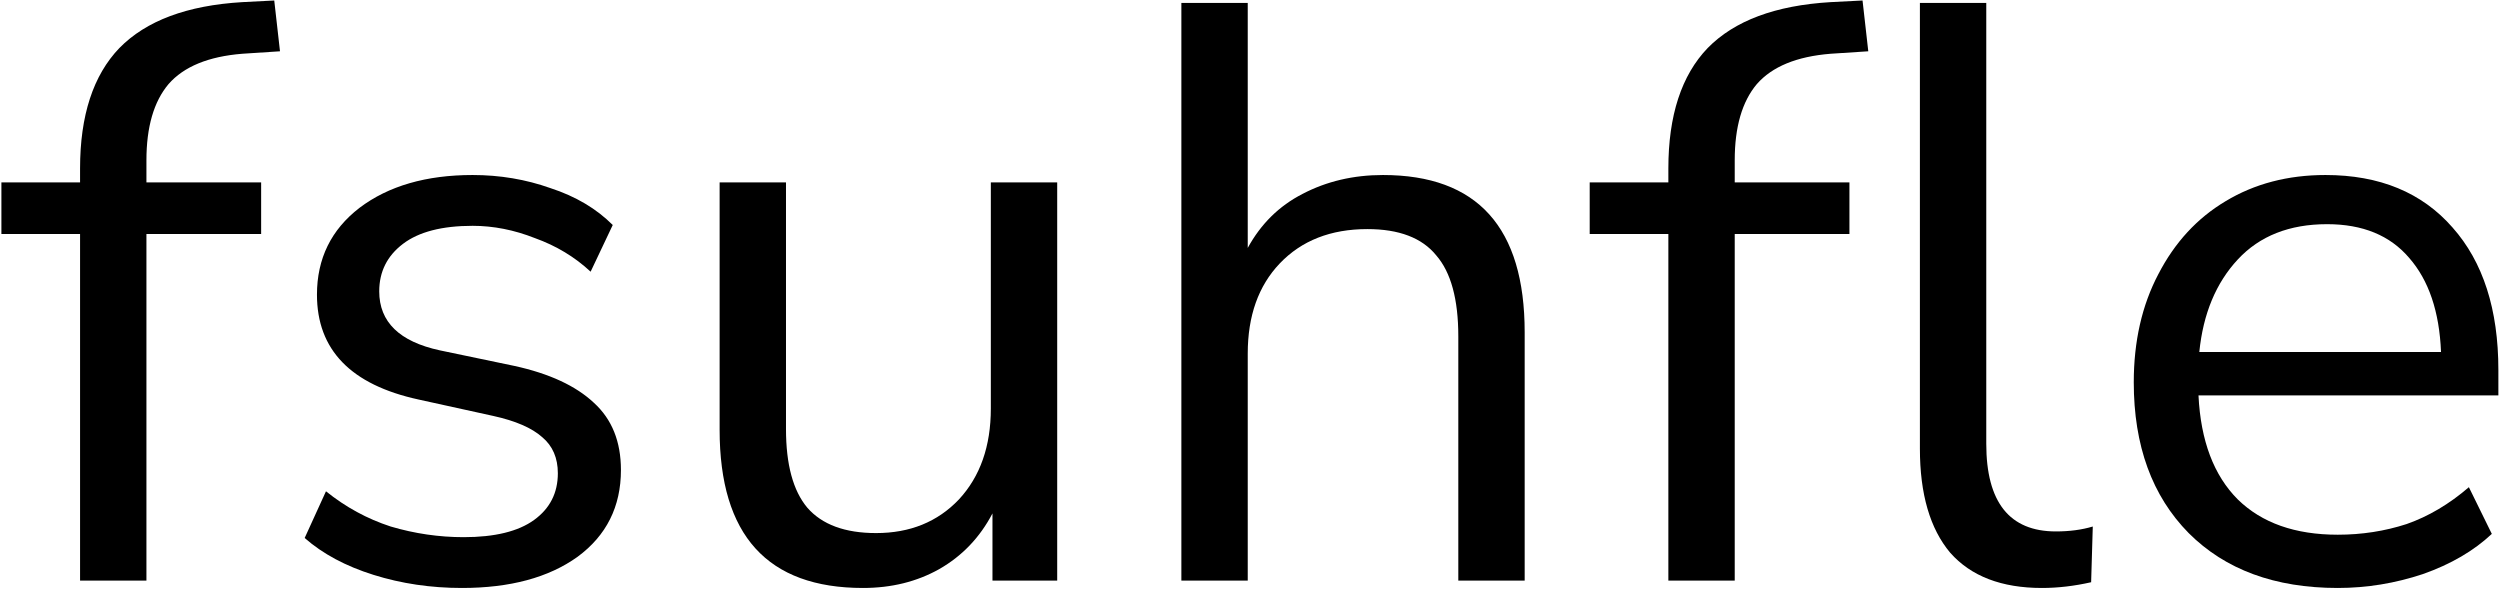
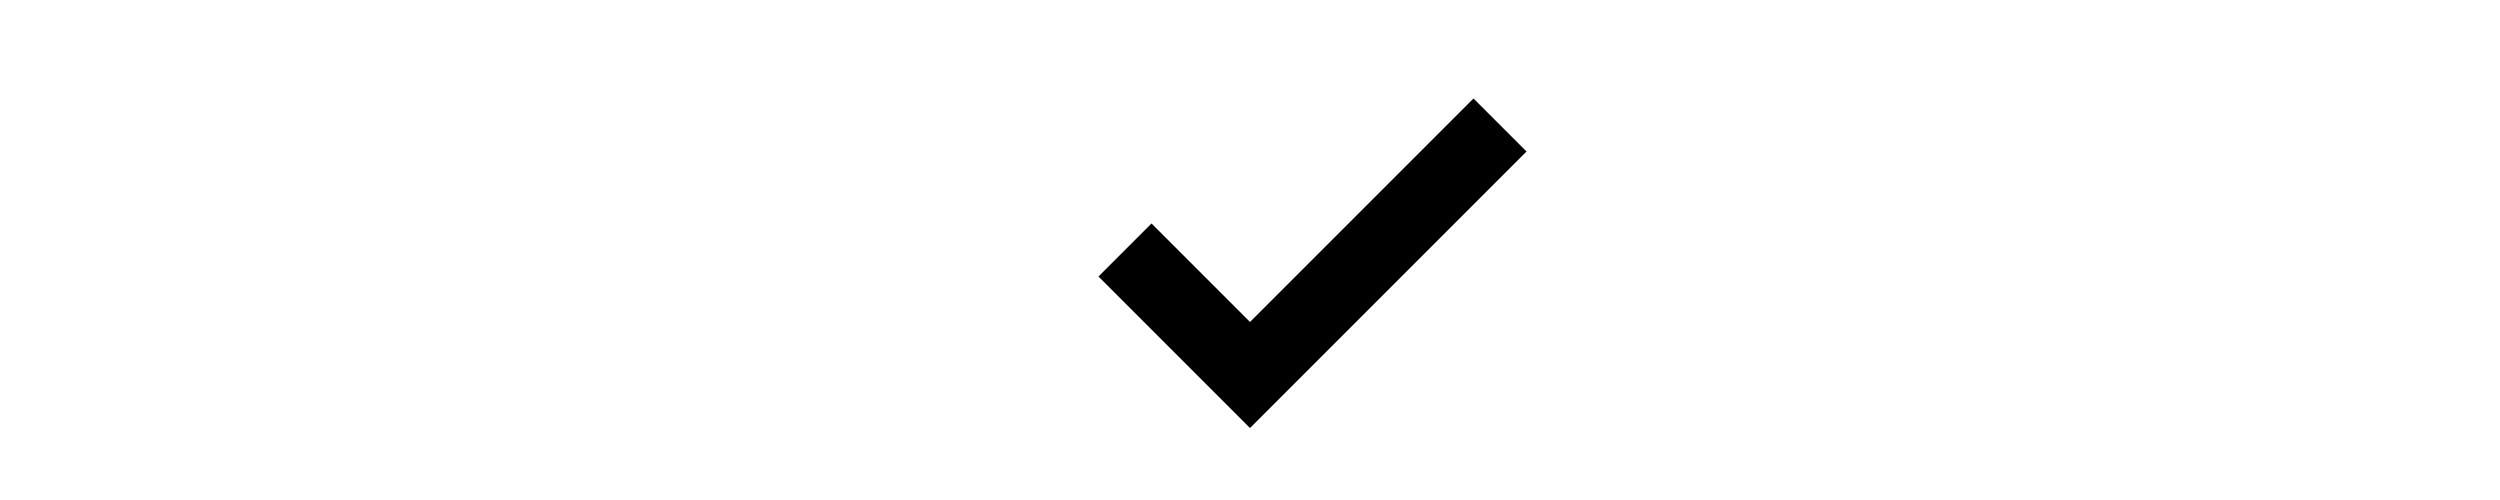
- <svg xmlns="http://www.w3.org/2000/svg" width="1309" height="308" viewBox="0 0 1309 308" fill="none">
-   <path d="M41.922 304V122.528H0.736V95.5H41.922V88.207C41.922 60.464 48.786 39.442 62.514 25.142C76.528 10.841 97.979 2.833 126.866 1.117L143.597 0.259L146.601 26.858L126.866 28.145C109.133 29.575 96.263 34.866 88.255 44.018C80.533 53.171 76.671 66.47 76.671 83.917V95.5H136.733V122.528H76.671V304H41.922Z" fill="black" />
-   <path d="M241.895 307.861C225.592 307.861 210.148 305.573 195.562 300.997C180.975 296.421 168.963 289.986 159.525 281.691L170.679 257.238C180.975 265.532 192.273 271.681 204.571 275.685C217.155 279.403 229.883 281.262 242.753 281.262C259.055 281.262 271.354 278.259 279.648 272.253C287.942 266.247 292.089 258.096 292.089 247.799C292.089 239.791 289.372 233.499 283.938 228.923C278.504 224.061 269.924 220.343 258.197 217.768L219.157 209.188C183.692 201.466 165.96 183.161 165.96 154.275C165.96 135.398 173.396 120.24 188.268 108.799C203.427 97.359 223.161 91.639 247.472 91.639C261.773 91.639 275.358 93.927 288.228 98.503C301.385 102.793 312.253 109.228 320.833 117.809L309.25 142.262C300.956 134.54 291.231 128.677 280.077 124.673C269.209 120.383 258.34 118.238 247.472 118.238C231.456 118.238 219.3 121.384 211.006 127.676C202.712 133.968 198.565 142.262 198.565 152.559C198.565 168.575 209.147 178.871 230.312 183.447L269.352 191.599C287.656 195.603 301.528 202.038 310.966 210.904C320.404 219.484 325.123 231.211 325.123 246.083C325.123 265.246 317.544 280.404 302.386 291.559C287.227 302.427 267.064 307.861 241.895 307.861Z" fill="black" />
-   <path d="M451.873 307.861C401.822 307.861 376.796 280.261 376.796 225.062V95.5H411.546V224.633C411.546 243.223 415.264 256.952 422.7 265.818C430.422 274.684 442.435 279.117 458.737 279.117C476.47 279.117 490.913 273.254 502.068 261.528C513.222 249.515 518.799 233.642 518.799 213.907V95.5H553.549V304H519.657V268.821C513.079 281.405 503.784 291.13 491.771 297.994C480.045 304.572 466.746 307.861 451.873 307.861Z" fill="black" />
-   <path d="M618.565 304V1.546H653.315V129.821C660.179 117.237 669.76 107.798 682.058 101.506C694.643 94.928 708.657 91.639 724.102 91.639C773.581 91.639 798.321 119.096 798.321 174.009V304H763.571V176.154C763.571 156.706 759.71 142.548 751.987 133.682C744.551 124.53 732.539 119.954 715.95 119.954C696.788 119.954 681.486 125.96 670.046 137.972C658.892 149.698 653.315 165.429 653.315 185.164V304H618.565Z" fill="black" />
-   <path d="M873.552 304V122.528H832.367V95.5H873.552V88.207C873.552 60.464 880.416 39.442 894.145 25.142C908.159 10.841 929.61 2.833 958.496 1.117L975.228 0.259L978.231 26.858L958.496 28.145C940.764 29.575 927.894 34.866 919.885 44.018C912.163 53.171 908.302 66.47 908.302 83.917V95.5H968.364V122.528H908.302V304H873.552ZM1069.18 307.861C1048.02 307.861 1032 301.712 1021.13 289.414C1010.55 276.829 1005.26 258.668 1005.26 234.929V1.546H1040.01V232.355C1040.01 262.958 1052.16 278.259 1076.47 278.259C1083.62 278.259 1090.06 277.401 1095.78 275.685L1094.92 304.858C1086.06 306.86 1077.48 307.861 1069.18 307.861Z" fill="black" />
-   <path d="M1224.07 307.861C1191.17 307.861 1165.15 298.28 1145.99 279.117C1126.82 259.669 1117.24 233.356 1117.24 200.179C1117.24 178.728 1121.53 159.852 1130.11 143.549C1138.69 126.961 1150.42 114.233 1165.29 105.367C1180.45 96.215 1197.9 91.639 1217.63 91.639C1245.94 91.639 1268.11 100.791 1284.13 119.096C1300.14 137.114 1308.15 161.997 1308.15 193.744V207.043H1151.13C1152.28 230.782 1159.14 248.943 1171.73 261.528C1184.31 273.826 1201.76 279.975 1224.07 279.975C1236.65 279.975 1248.66 278.116 1260.1 274.398C1271.54 270.394 1282.41 263.959 1292.71 255.093L1304.72 279.546C1295.28 288.413 1283.27 295.42 1268.68 300.568C1254.1 305.43 1239.22 307.861 1224.07 307.861ZM1218.49 117.38C1198.75 117.38 1183.17 123.529 1171.73 135.827C1160.29 148.125 1153.56 164.285 1151.56 184.305H1278.12C1277.26 163.141 1271.69 146.695 1261.39 134.969C1251.38 123.243 1237.08 117.38 1218.49 117.38Z" fill="black" />
+ <svg xmlns="http://www.w3.org/2000/svg" width="2000" height="400" viewBox="0 0 2000 400" fill="none">
+   <g transform="translate(1000, 200)">
+     <polyline points="-100,0 0,100 200,-100" stroke="black" stroke-width="60" fill="none" />
+   </g>
</svg>
